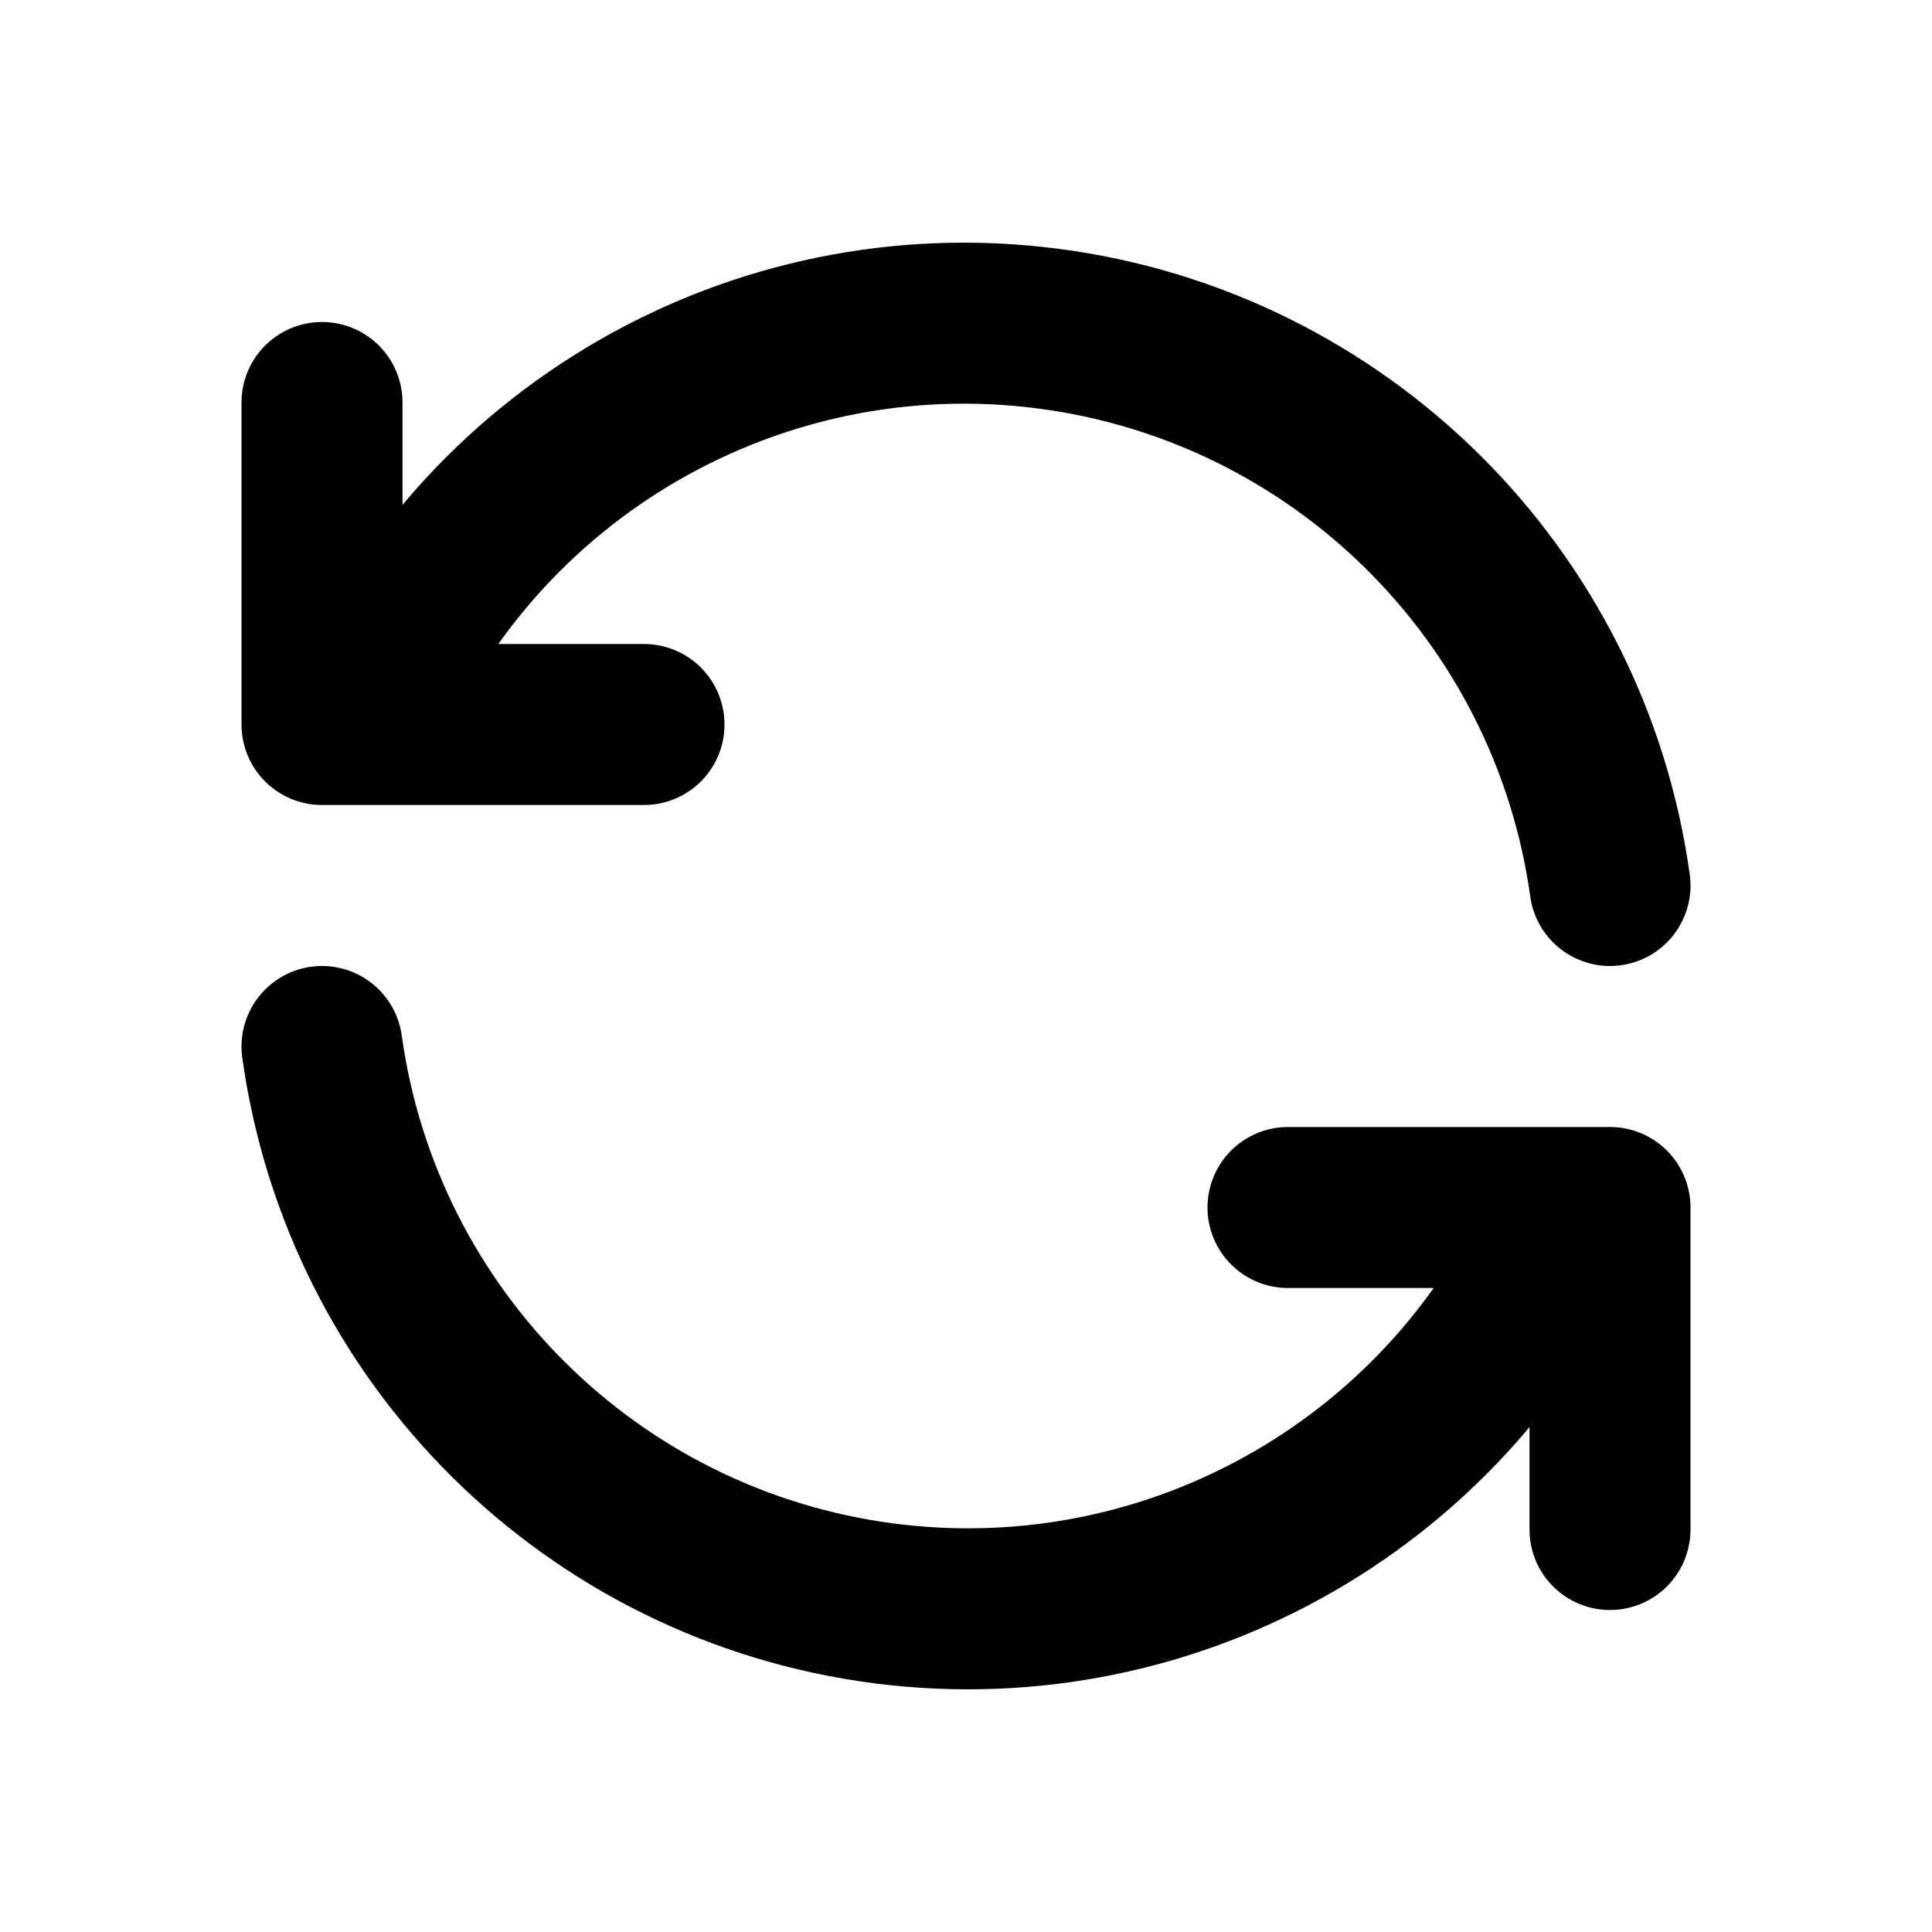
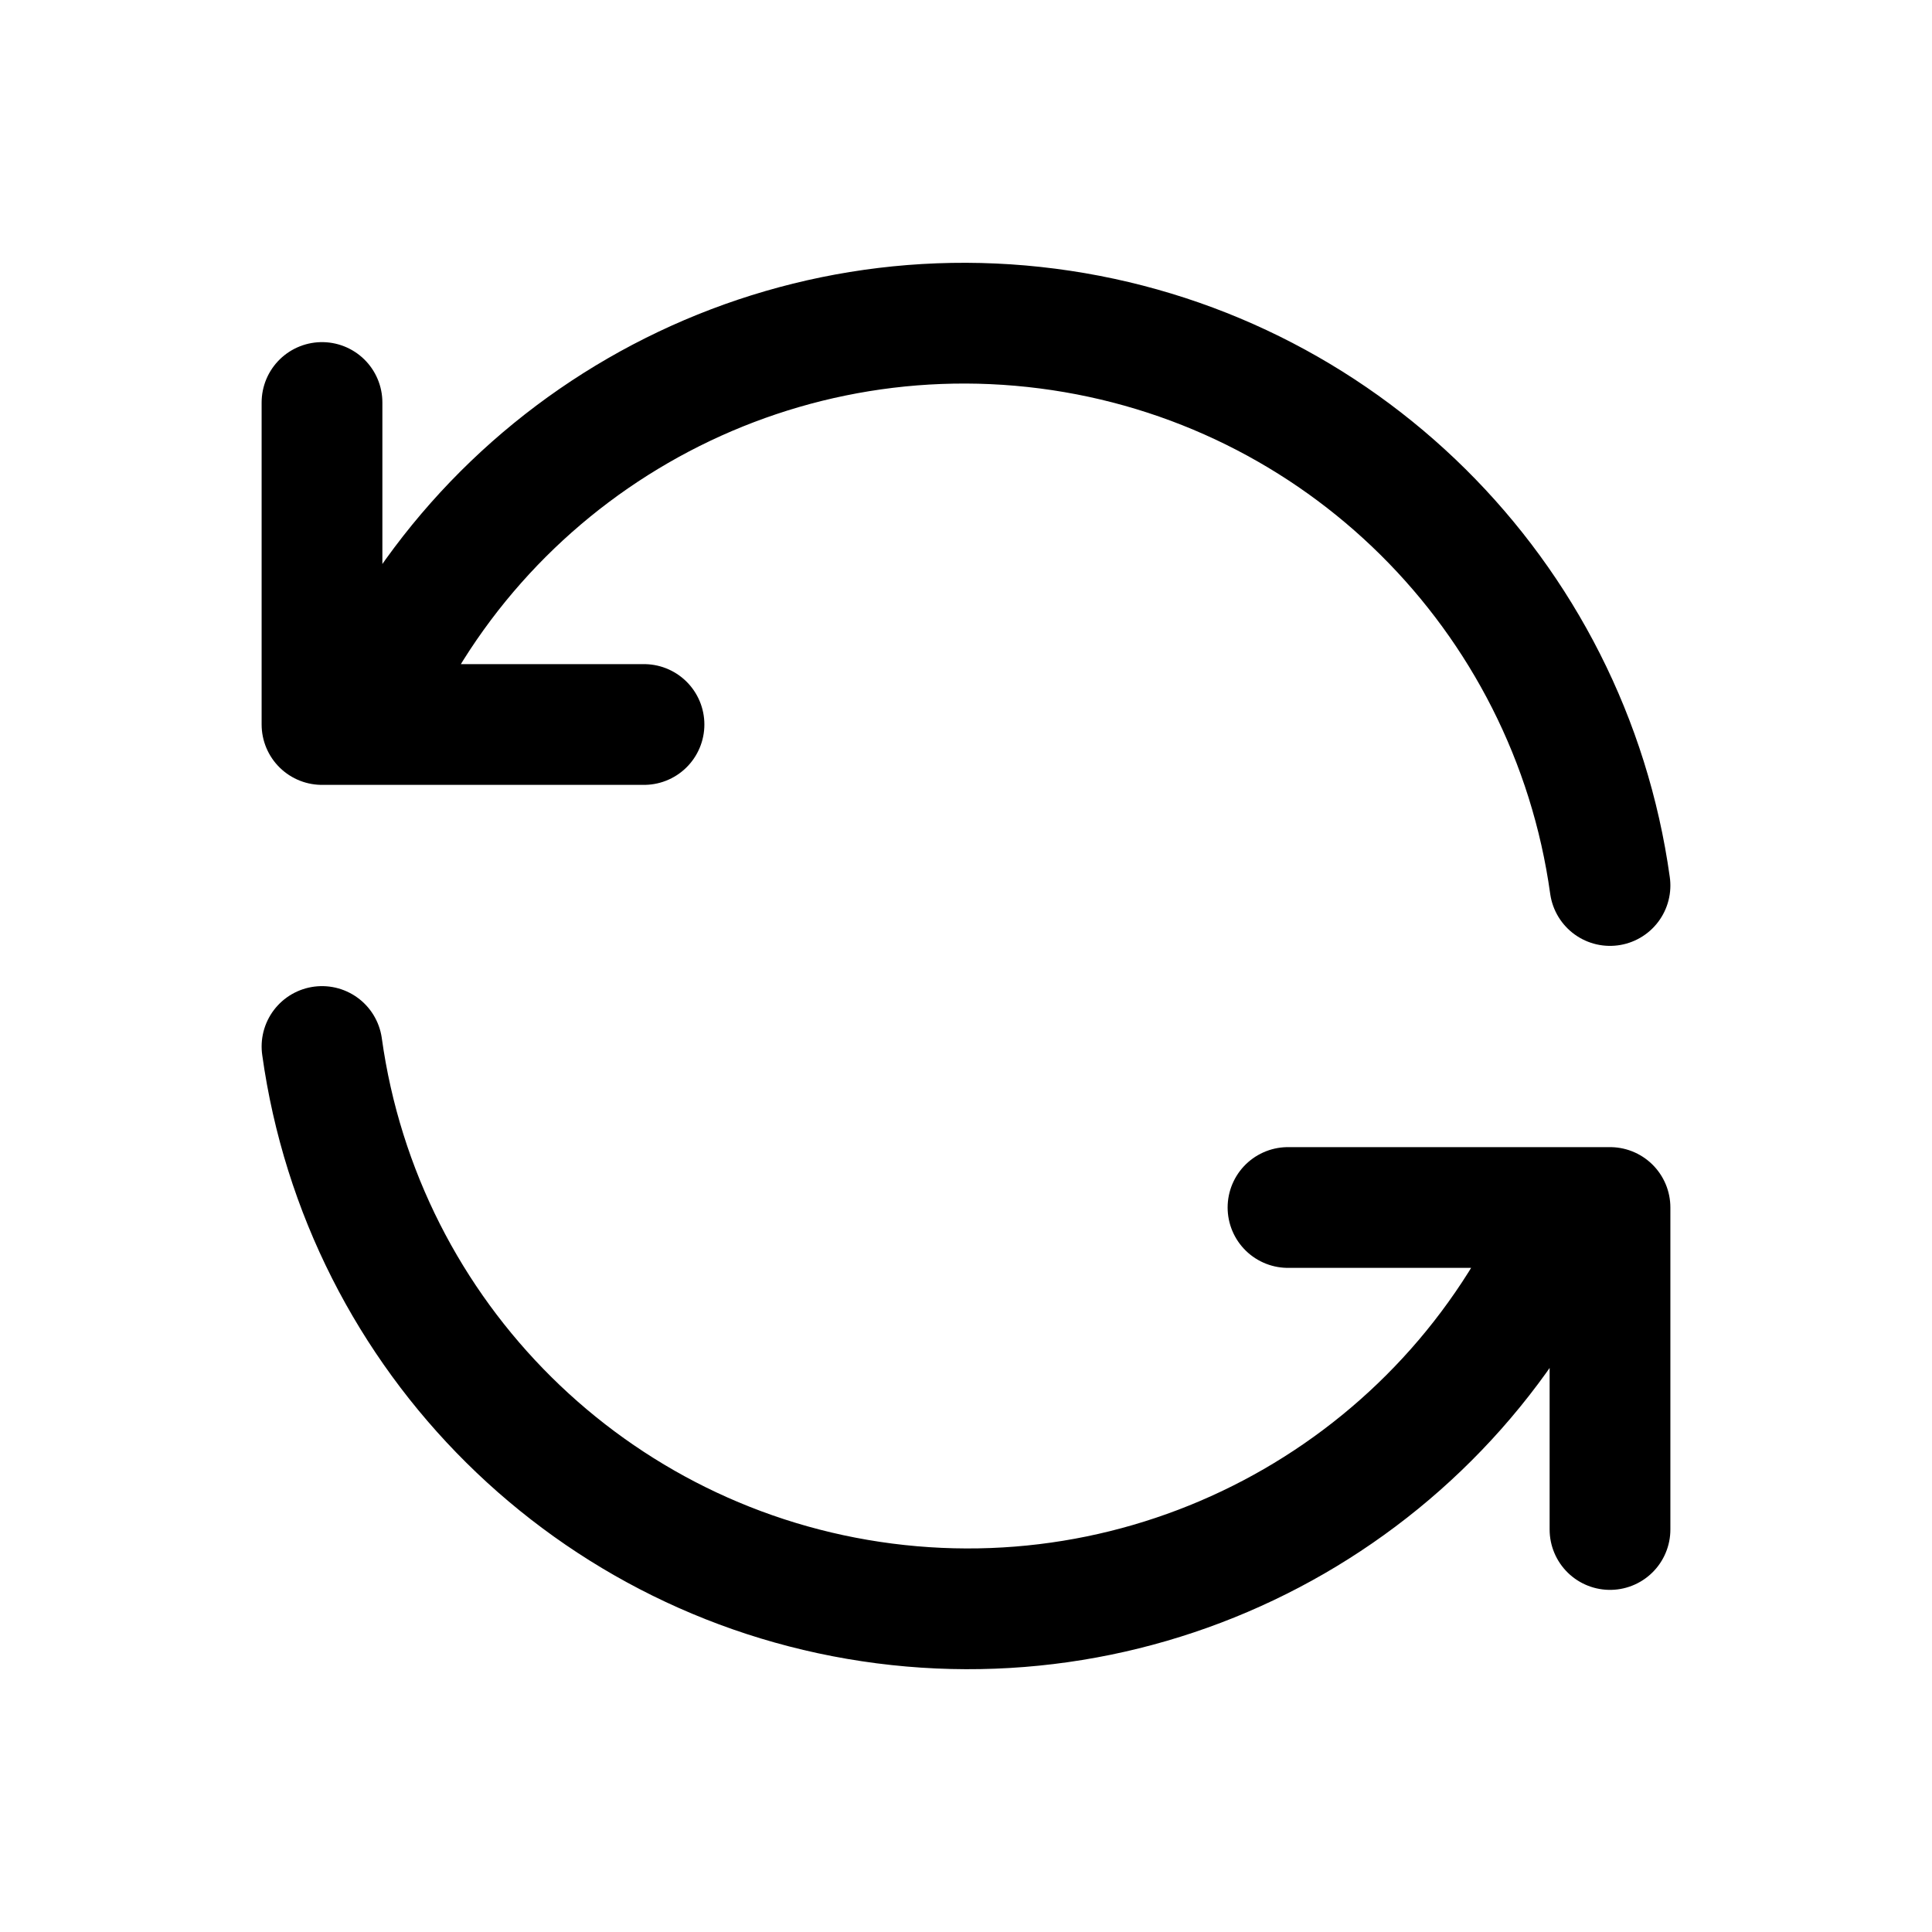
- <svg xmlns="http://www.w3.org/2000/svg" width="24" height="24" viewBox="0 0 24 24" fill="none" stroke="currentColor" stroke-width="2" stroke-linecap="round" stroke-linejoin="round" class="icon icon-tabler icons-tabler-outline icon-tabler-refresh">
+ <svg xmlns="http://www.w3.org/2000/svg" width="24" height="24" viewBox="0 0 24 24" fill="none" stroke="currentColor" stroke-width="1.5" stroke-linecap="round" stroke-linejoin="round" class="icon icon-tabler icons-tabler-outline icon-tabler-refresh">
  <path stroke="none" d="M0 0h24v24H0z" fill="none" />
  <path d="M20 11a8.1 8.1 0 0 0 -15.5 -2m-.5 -4v4h4" />
  <path d="M4 13a8.1 8.1 0 0 0 15.5 2m.5 4v-4h-4" />
</svg>
